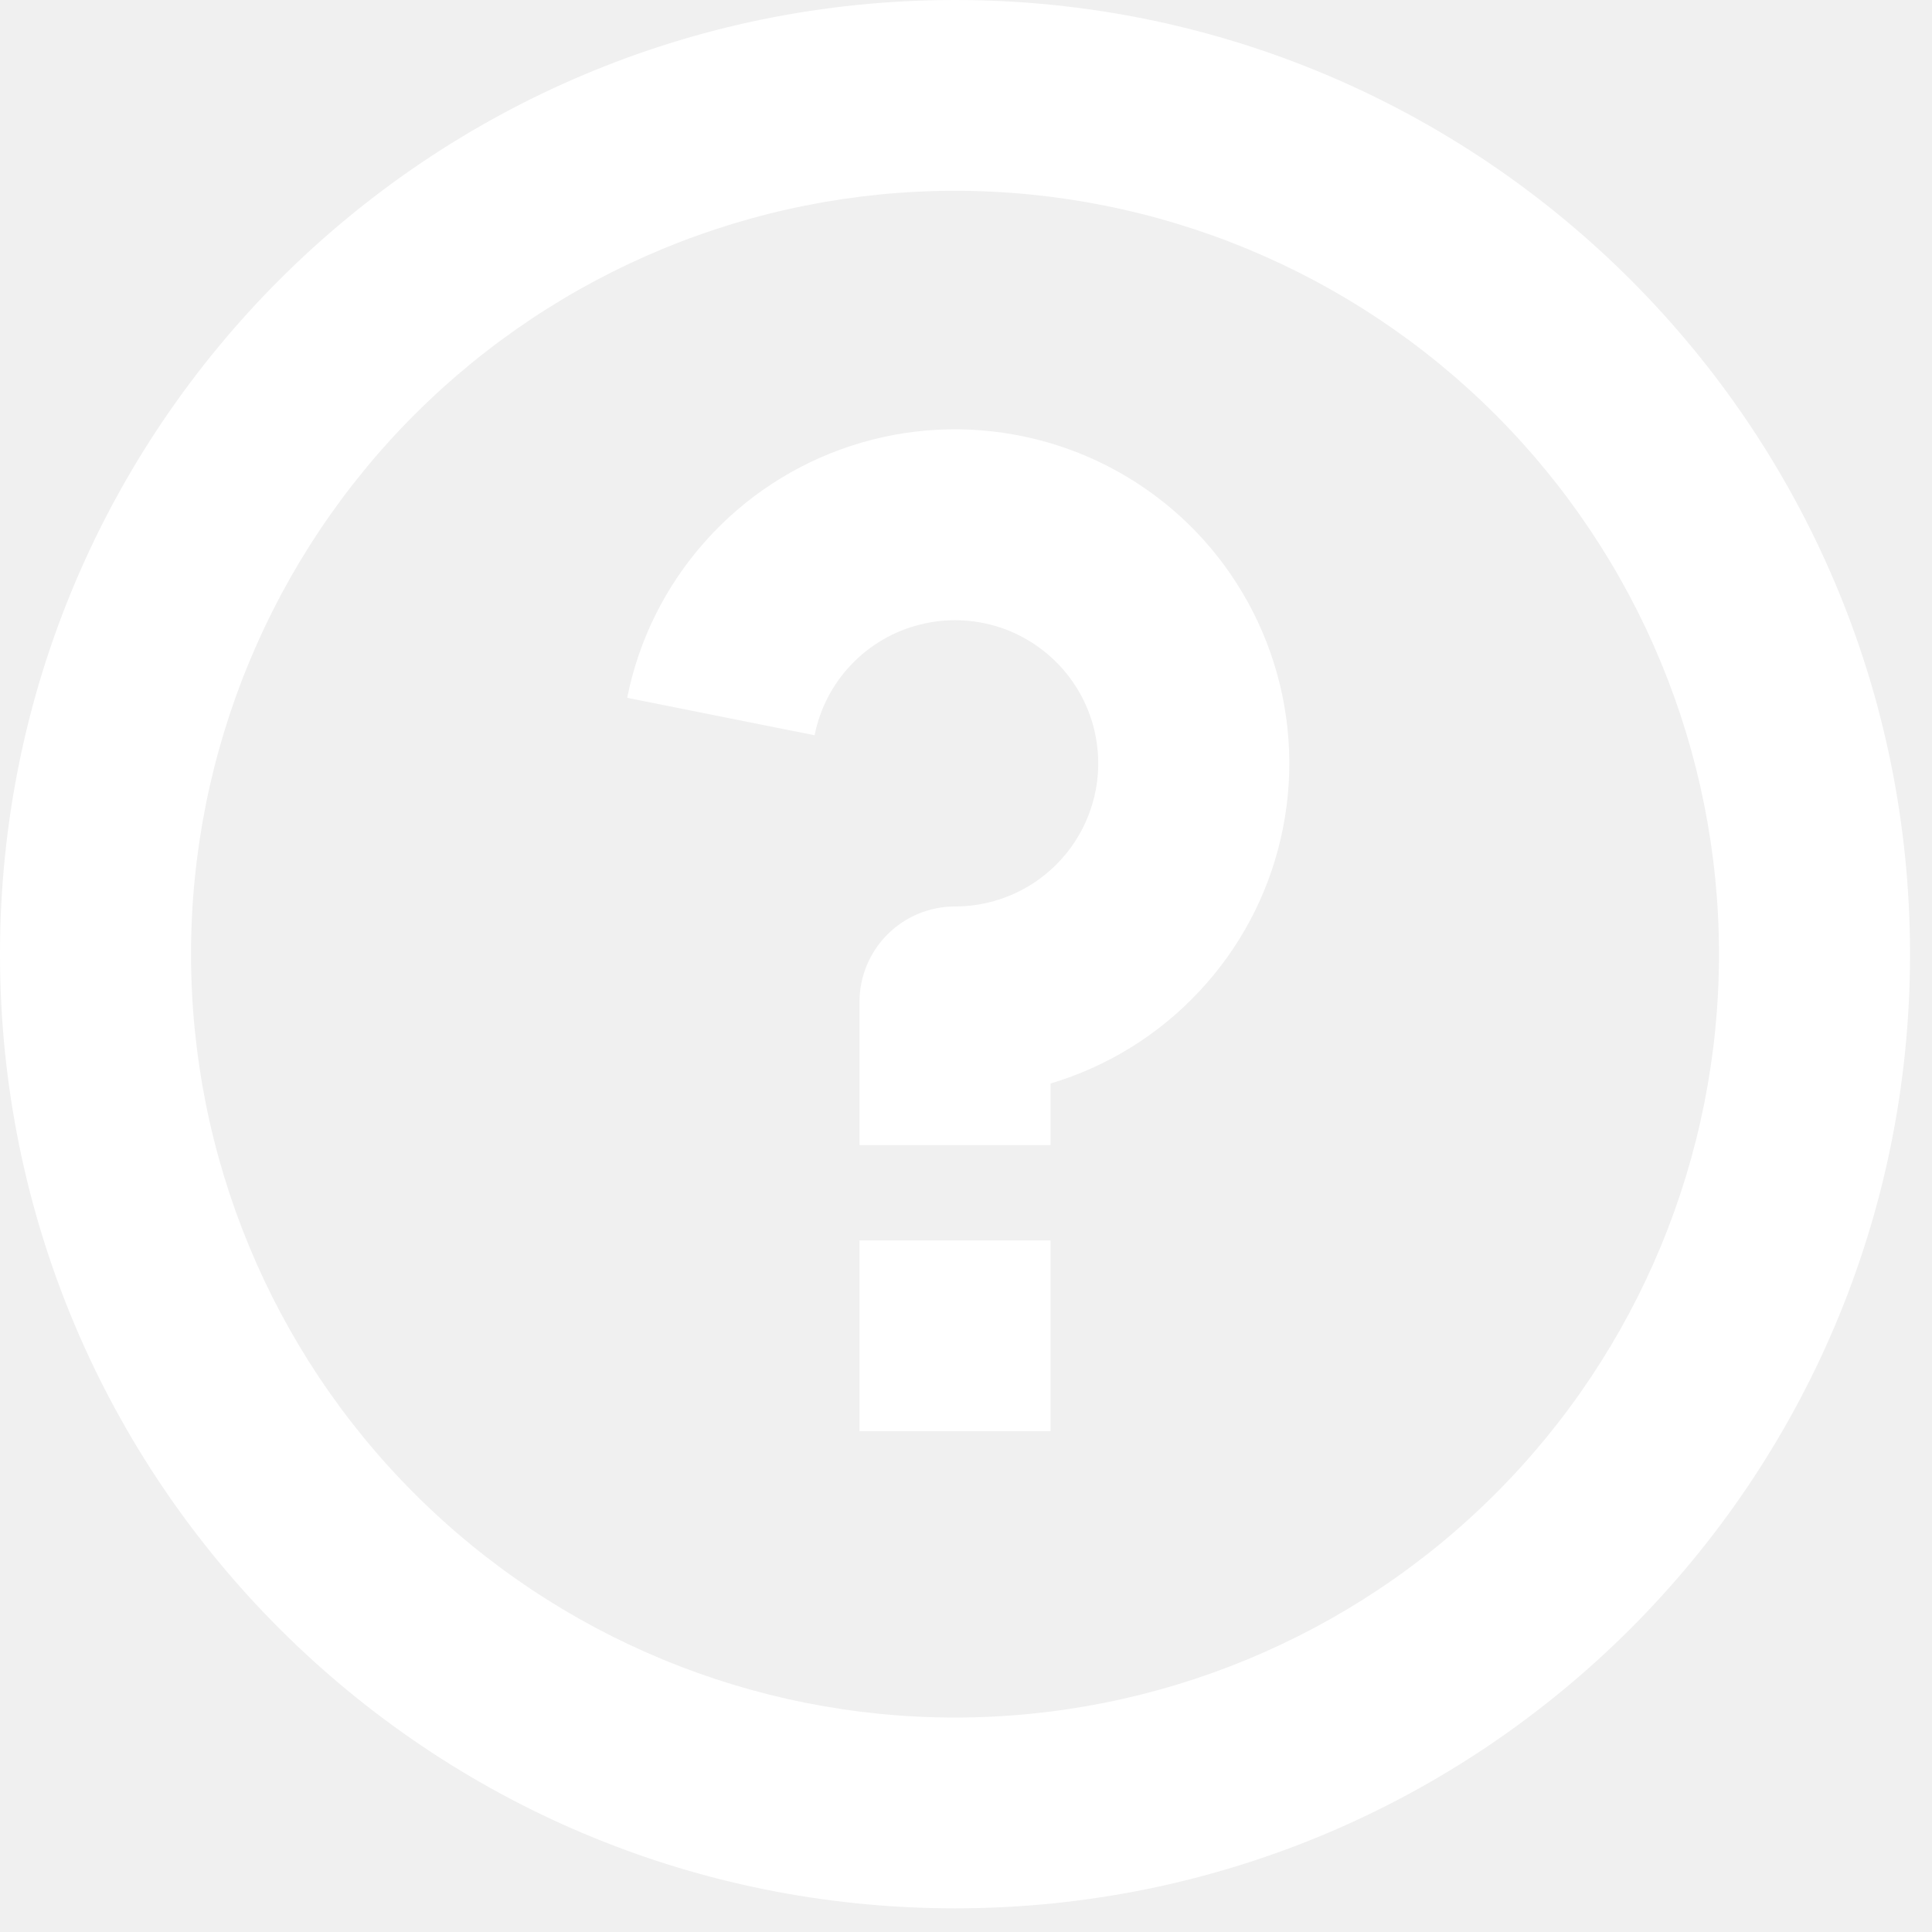
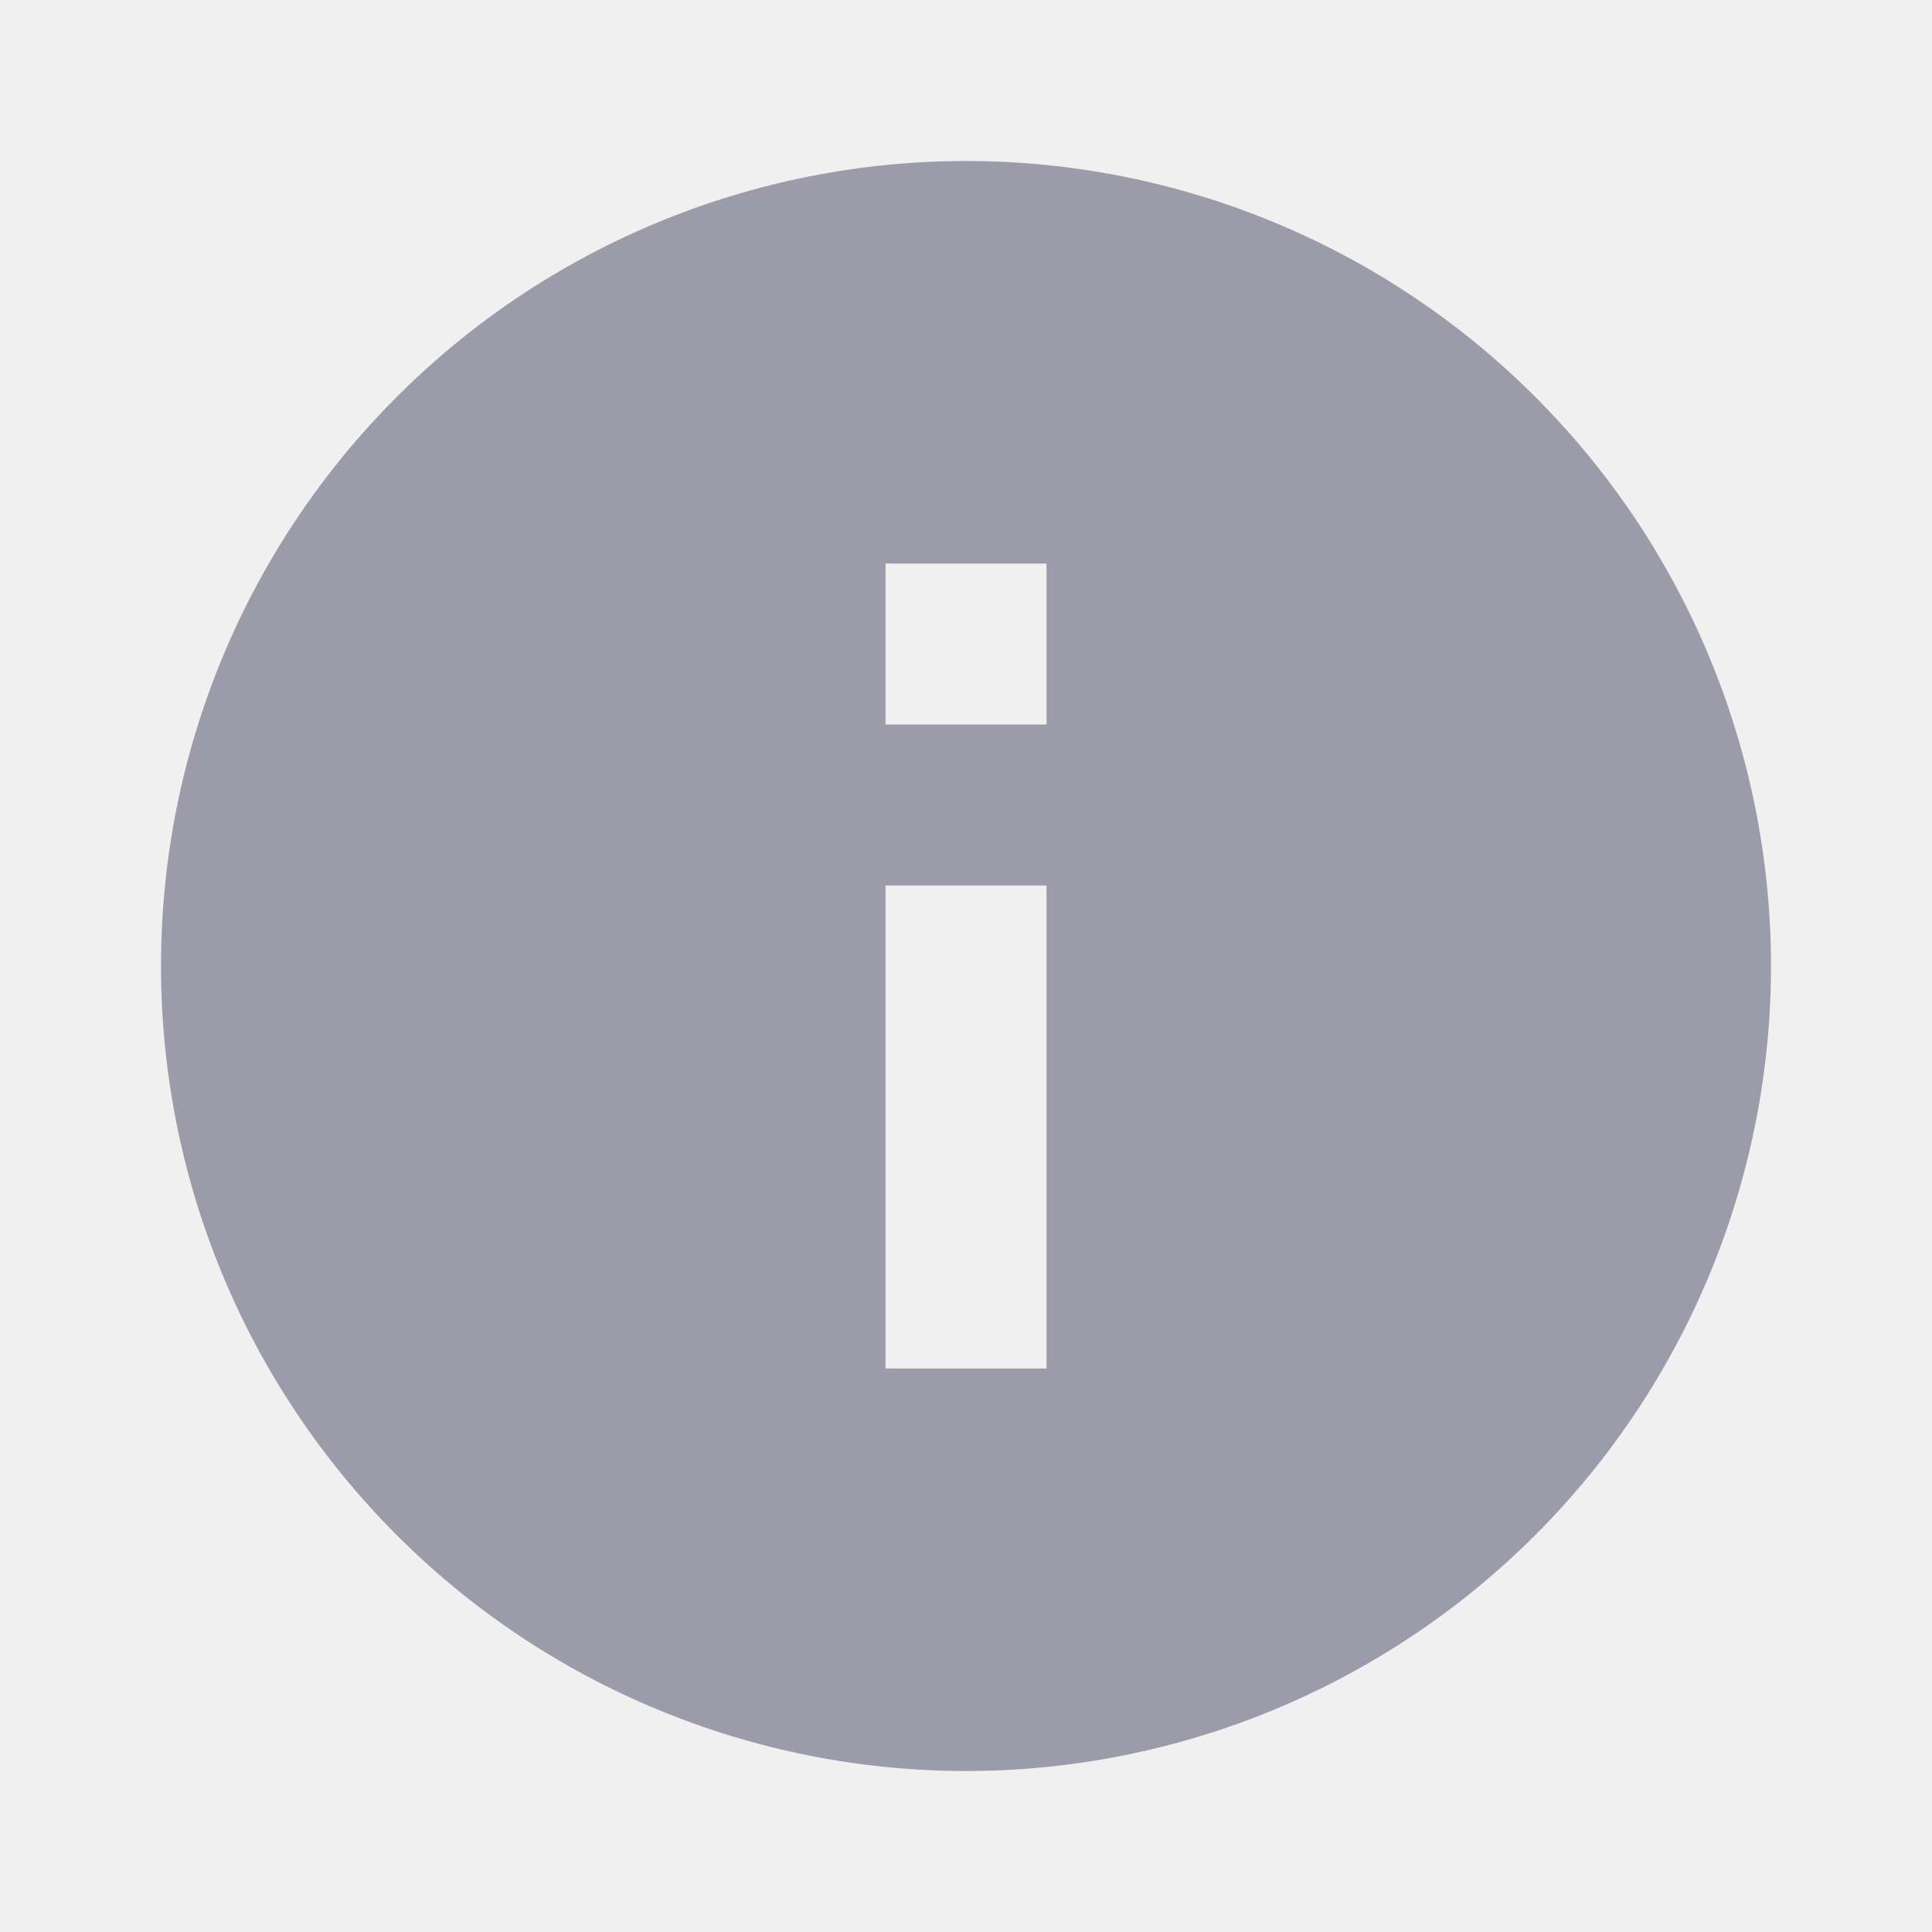
- <svg xmlns="http://www.w3.org/2000/svg" width="16" height="16" viewBox="0 0 16 16" fill="none">
-   <path d="M7.909 15.804C3.541 15.804 0 12.267 0 7.902C0 3.538 3.541 0 7.909 0C12.277 0 15.818 3.538 15.818 7.902C15.818 12.267 12.277 15.804 7.909 15.804ZM7.909 14.224C9.587 14.224 11.196 13.558 12.383 12.372C13.569 11.187 14.236 9.579 14.236 7.902C14.236 6.226 13.569 4.618 12.383 3.432C11.196 2.246 9.587 1.58 7.909 1.58C6.231 1.58 4.622 2.246 3.435 3.432C2.248 4.618 1.582 6.226 1.582 7.902C1.582 9.579 2.248 11.187 3.435 12.372C4.622 13.558 6.231 14.224 7.909 14.224ZM7.118 10.273H8.7V11.853H7.118V10.273ZM8.7 8.973V9.483H7.118V8.297C7.118 8.088 7.201 7.887 7.35 7.738C7.498 7.59 7.699 7.507 7.909 7.507C8.134 7.507 8.354 7.443 8.544 7.323C8.733 7.203 8.885 7.032 8.981 6.829C9.077 6.626 9.114 6.4 9.086 6.177C9.059 5.954 8.969 5.744 8.826 5.57C8.684 5.397 8.495 5.267 8.282 5.196C8.068 5.126 7.839 5.117 7.621 5.172C7.403 5.226 7.205 5.341 7.05 5.504C6.895 5.666 6.79 5.869 6.746 6.089L5.194 5.779C5.29 5.298 5.512 4.852 5.838 4.486C6.163 4.119 6.58 3.846 7.046 3.693C7.512 3.54 8.01 3.514 8.489 3.617C8.969 3.719 9.412 3.947 9.775 4.277C10.137 4.607 10.405 5.028 10.551 5.495C10.698 5.963 10.717 6.461 10.608 6.938C10.499 7.416 10.265 7.856 9.929 8.213C9.594 8.571 9.17 8.833 8.7 8.973Z" fill="white" />
+ <svg xmlns="http://www.w3.org/2000/svg" width="15" height="15" viewBox="0 0 15 15" fill="none">
+   <path d="M8.125 5.625H6.875V4.375H8.125M8.125 10.625H6.875V6.875H8.125M7.5 1.25C6.679 1.25 5.867 1.412 5.108 1.726C4.35 2.04 3.661 2.5 3.081 3.081C1.908 4.253 1.25 5.842 1.25 7.5C1.25 9.158 1.908 10.747 3.081 11.919C3.661 12.5 4.35 12.96 5.108 13.274C5.867 13.588 6.679 13.75 7.5 13.75C9.158 13.75 10.747 13.091 11.919 11.919C13.091 10.747 13.75 9.158 13.75 7.5C13.75 6.679 13.588 5.867 13.274 5.108C12.96 4.35 12.5 3.661 11.919 3.081C11.339 2.5 10.65 2.04 9.892 1.726C9.133 1.412 8.321 1.25 7.5 1.25Z" fill="#9B9BAA" />
</svg>
